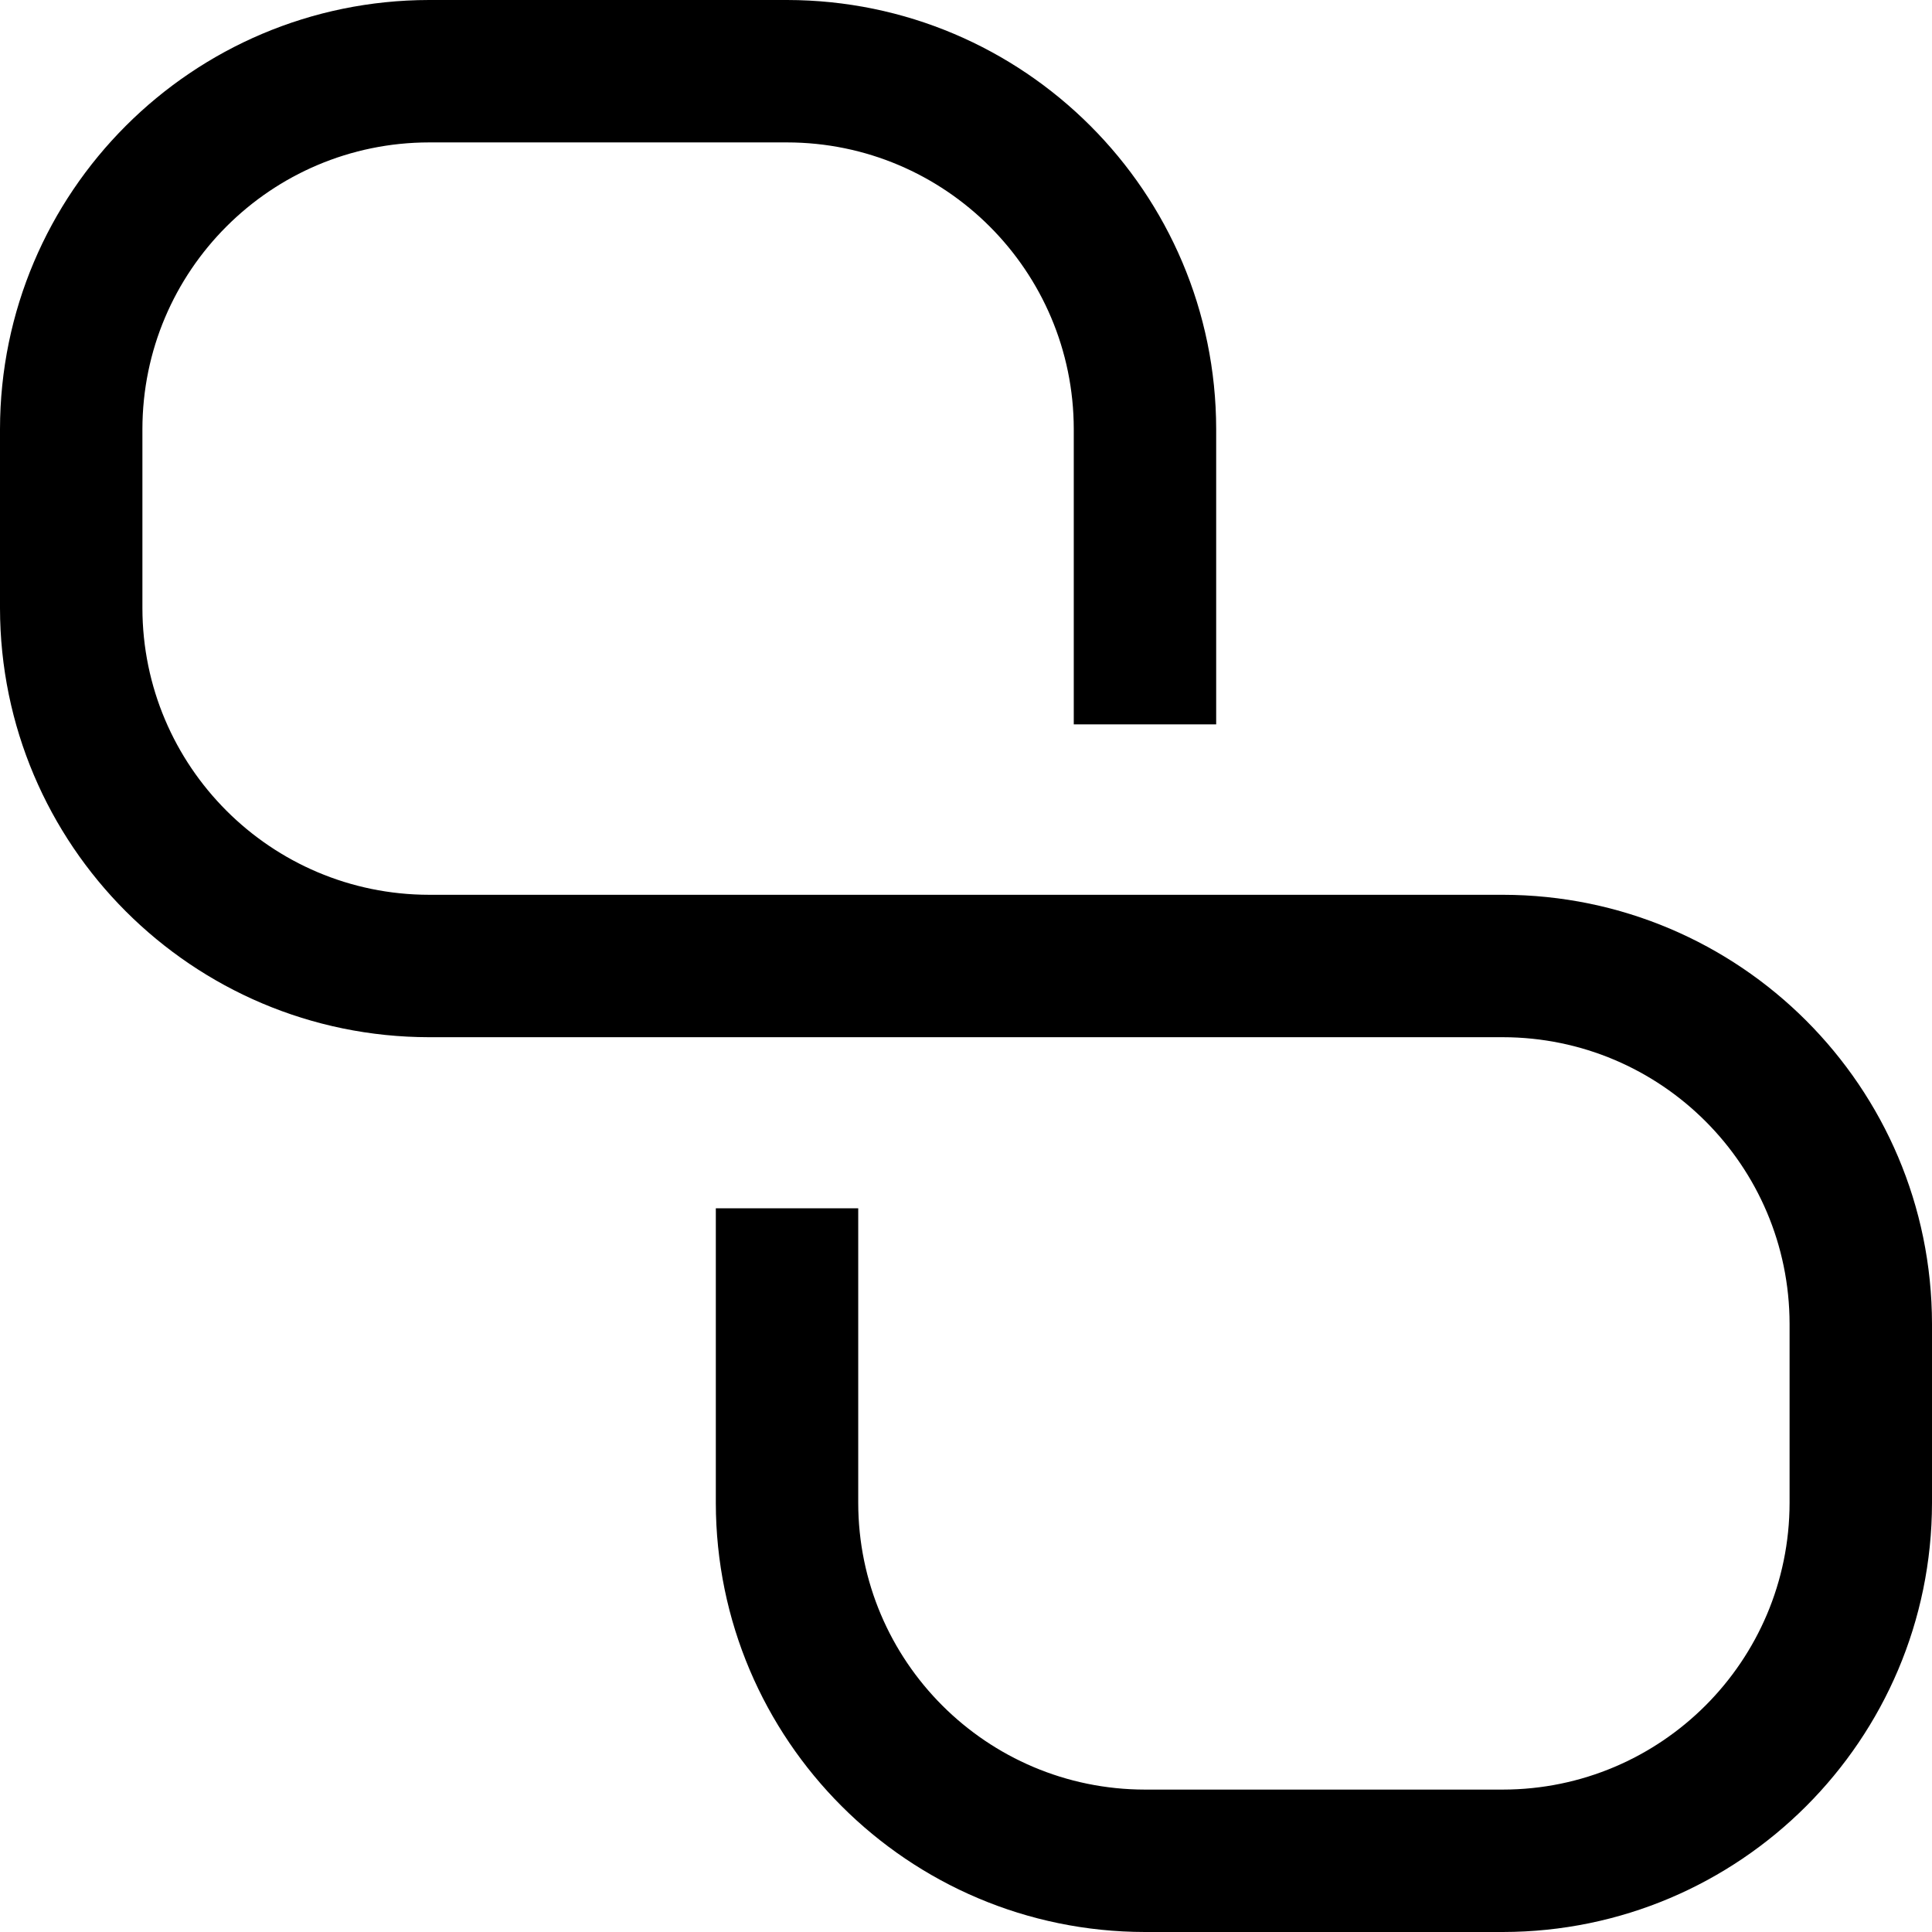
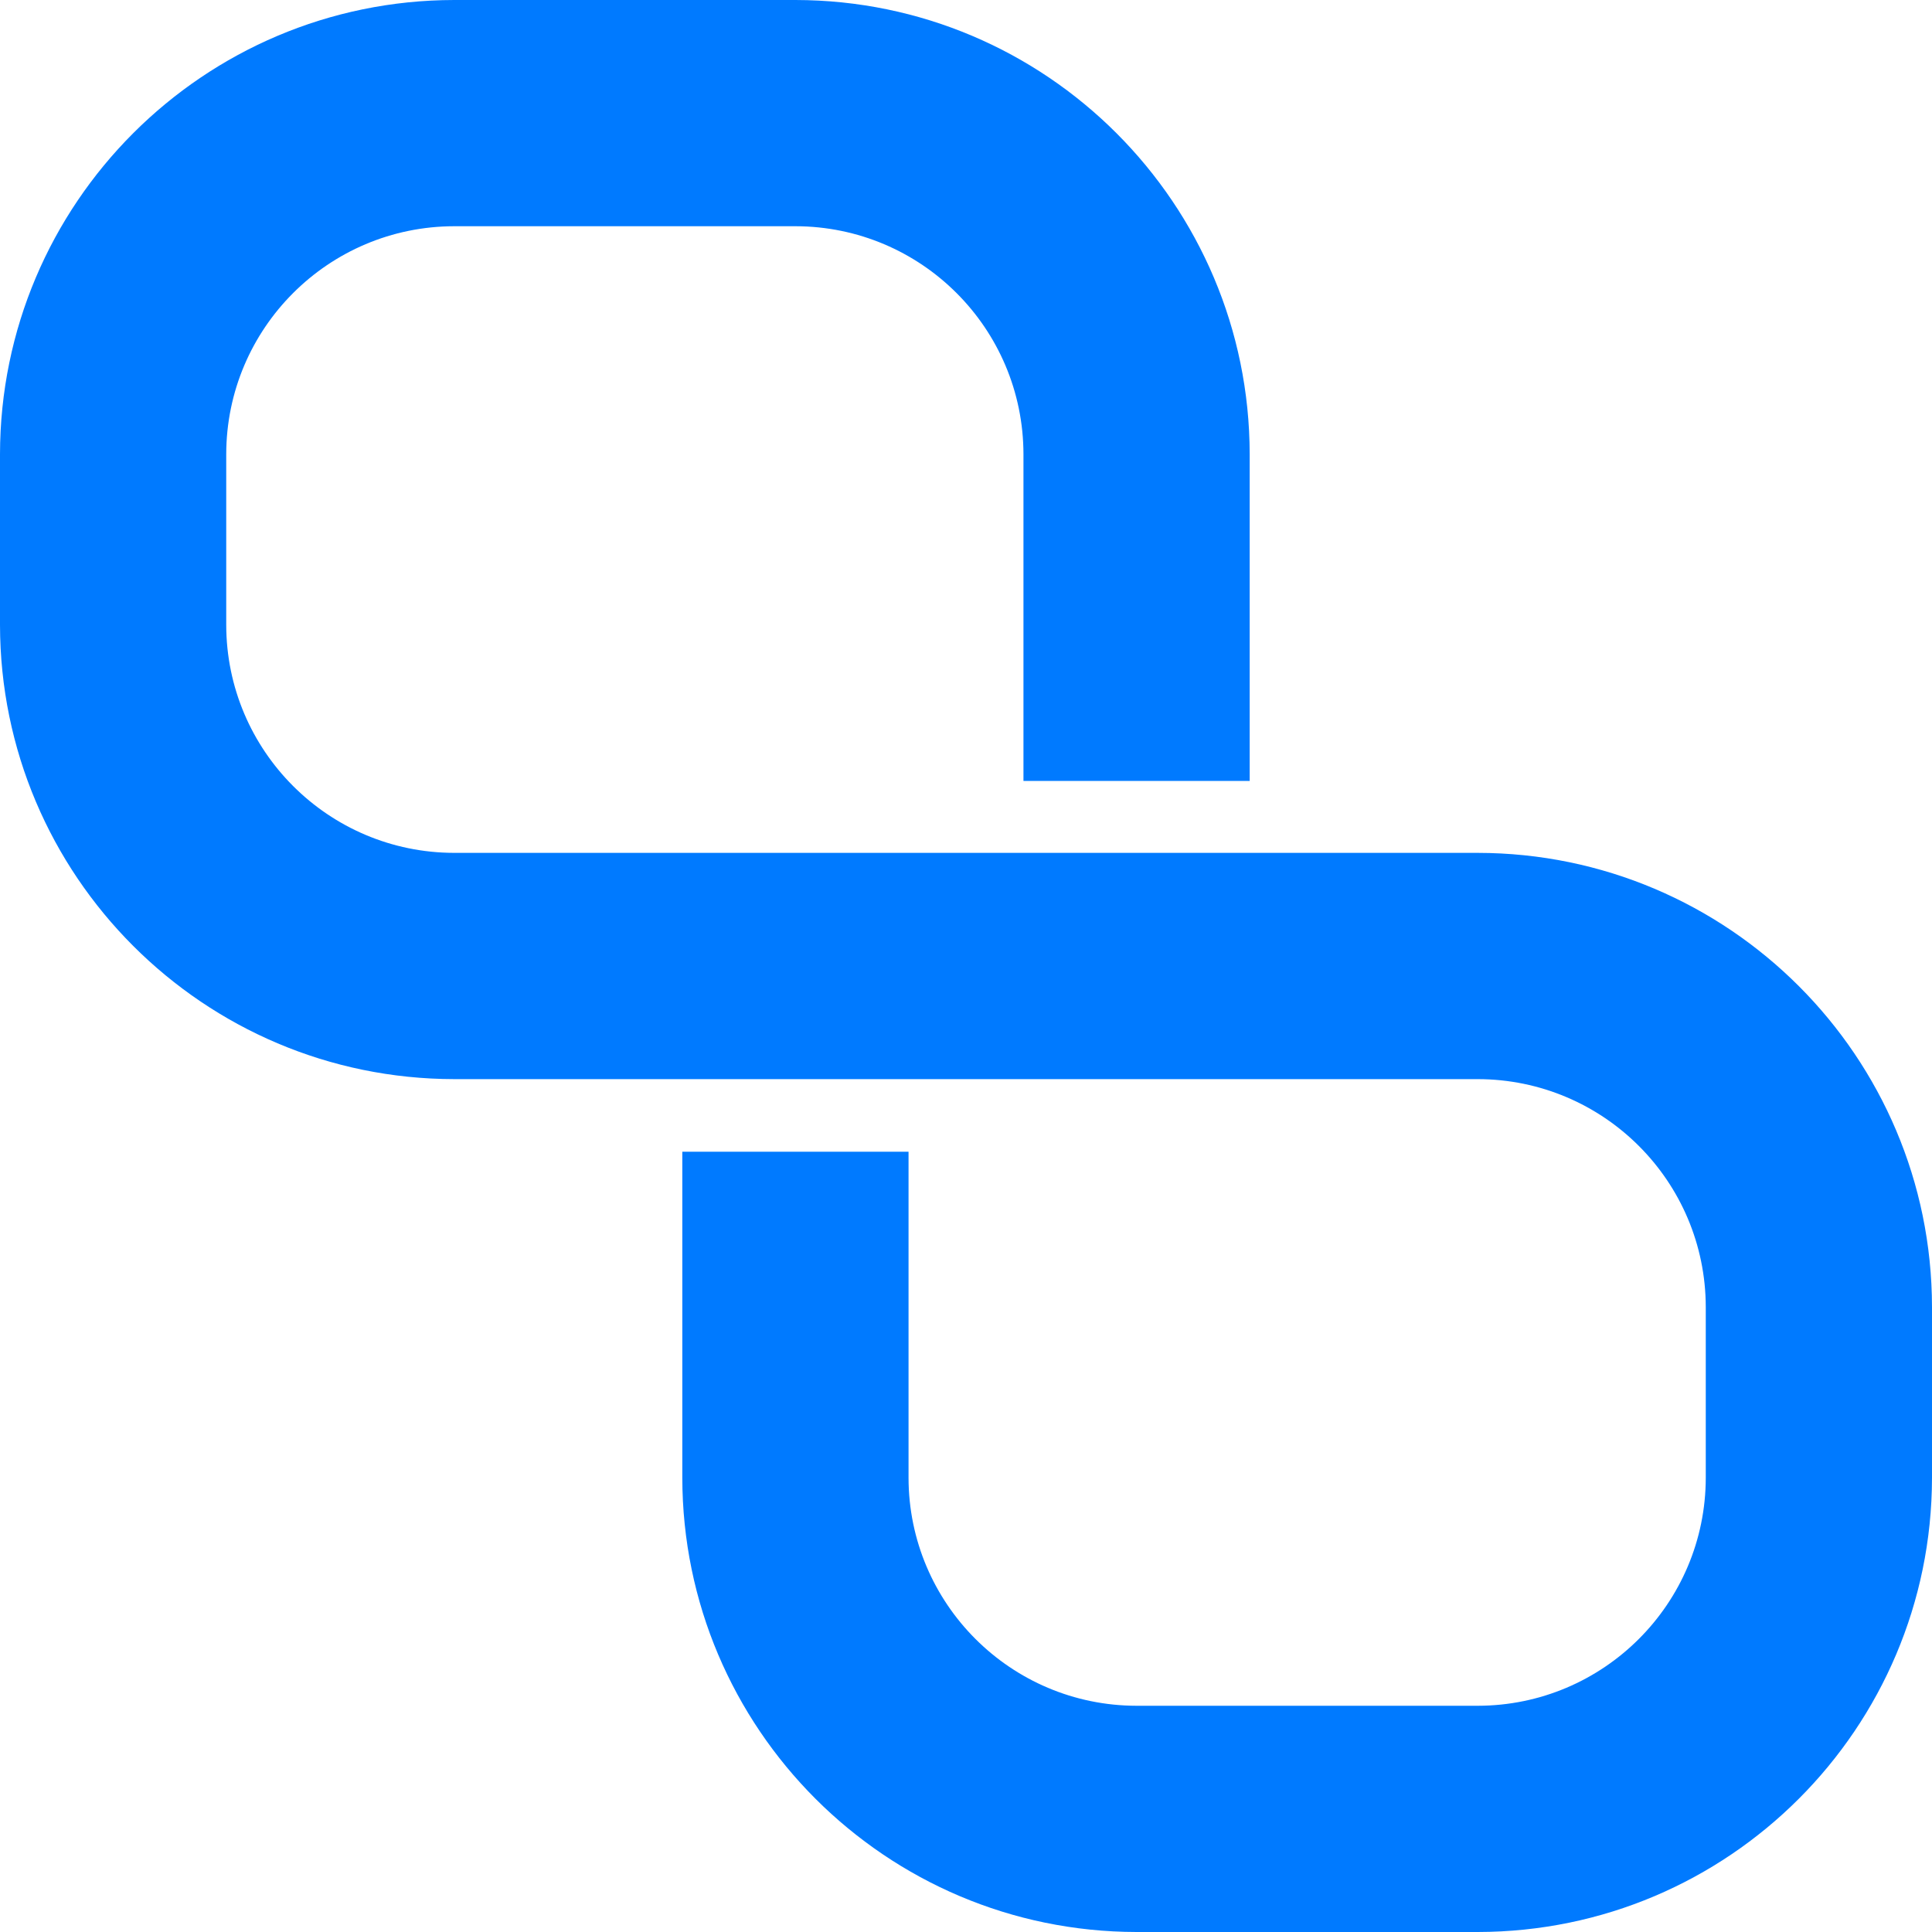
<svg xmlns="http://www.w3.org/2000/svg" viewBox="0 0 512 512">
-   <path d="M398.278,512H303.425A113.85,113.85,0,0,1,189.7,398.278V320.206h37.739v78.072a76.068,76.068,0,0,0,75.982,75.982h94.853a76.069,76.069,0,0,0,75.982-75.982V350.853a76.069,76.069,0,0,0-75.982-75.983H113.721A113.85,113.85,0,0,1,0,161.147V113.722A113.85,113.85,0,0,1,113.721,0h94.853A113.85,113.85,0,0,1,322.3,113.722v78.246h-37.74V113.722A76.067,76.067,0,0,0,208.574,37.74H113.721A76.067,76.067,0,0,0,37.74,113.722v47.425a76.068,76.068,0,0,0,75.981,75.983H398.278A113.851,113.851,0,0,1,512,350.853v47.425A113.851,113.851,0,0,1,398.278,512Z" />
+   <path fill="rgb(0,122,255)" d="M391.614,512H301.205A120.522,120.522,0,0,1,180.819,391.614v-86.4h59.953v86.4a60.5,60.5,0,0,0,60.433,60.433h90.409a60.5,60.5,0,0,0,60.433-60.433v-45.2a60.5,60.5,0,0,0-60.433-60.433H120.386A120.523,120.523,0,0,1,0,165.59v-45.2A120.522,120.522,0,0,1,120.386,0H210.8A120.522,120.522,0,0,1,331.181,120.386v86.572H271.228V120.386A60.5,60.5,0,0,0,210.8,59.953H120.386a60.5,60.5,0,0,0-60.433,60.433v45.2a60.5,60.5,0,0,0,60.433,60.433H391.614A120.523,120.523,0,0,1,512,346.41v45.2A120.522,120.522,0,0,1,391.614,512Z" />
</svg>
